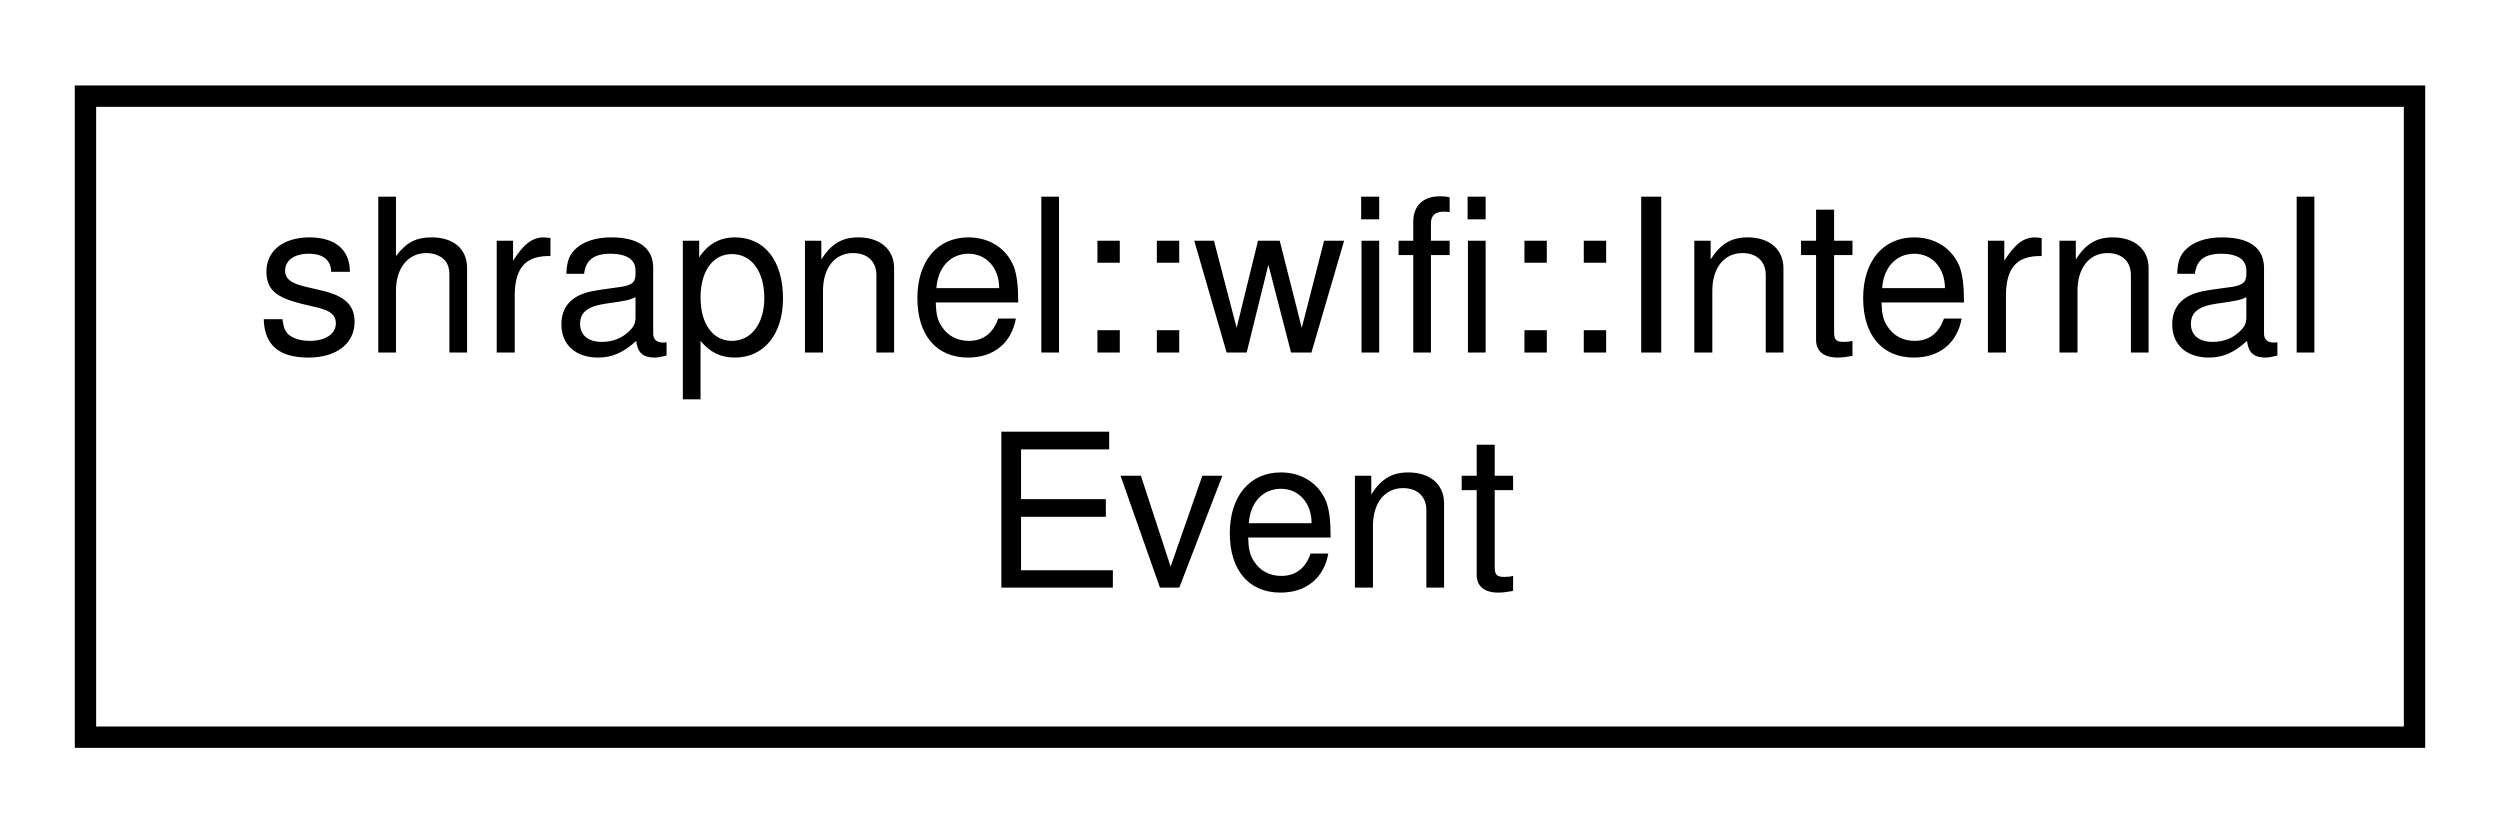
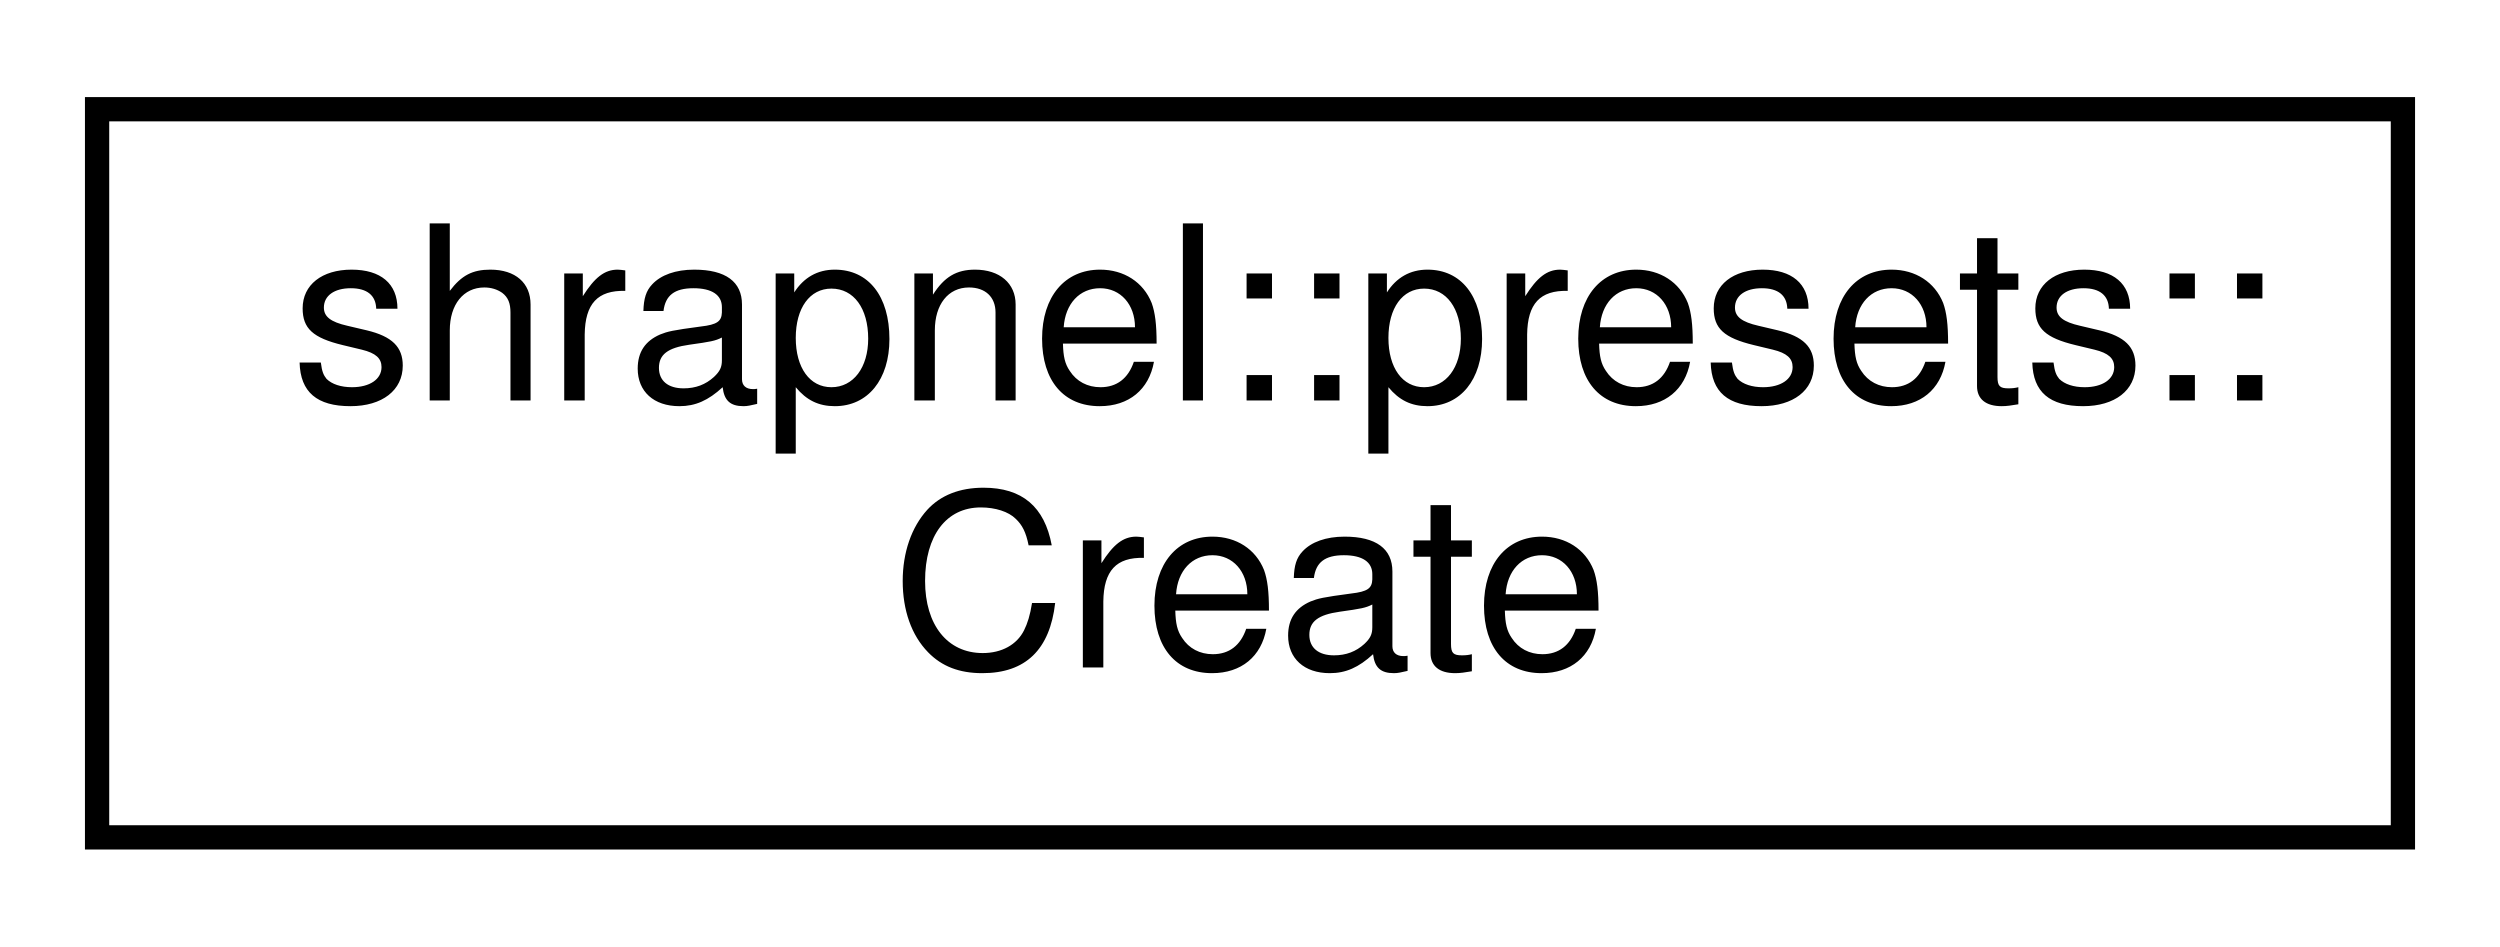
- <svg xmlns="http://www.w3.org/2000/svg" xmlns:xlink="http://www.w3.org/1999/xlink" width="117pt" height="39pt" viewBox="0.00 0.00 117.00 39.00">
+ <svg xmlns="http://www.w3.org/2000/svg" xmlns:xlink="http://www.w3.org/1999/xlink" width="103pt" height="39pt" viewBox="0.00 0.00 103.00 39.00">
  <g id="graph0" class="graph" transform="scale(1 1) rotate(0) translate(4 35)">
    <g id="node1" class="node">
      <g id="a_node1">
-         <a xlink:href="structshrapnel_1_1wifi_1_1InternalEvent.html" target="_top" xlink:title=" ">
-           <polygon fill="none" stroke="black" points="0,-0.5 0,-30.5 109,-30.5 109,-0.5 0,-0.5" />
-           <text text-anchor="start" x="8" y="-18.5" font-family="Helvetica,sans-Serif" font-size="10.00">shrapnel::wifi::Internal</text>
-           <text text-anchor="middle" x="54.5" y="-7.5" font-family="Helvetica,sans-Serif" font-size="10.00">Event</text>
+         <a xlink:href="structshrapnel_1_1presets_1_1Create.html" target="_top" xlink:title=" ">
+           <polygon fill="none" stroke="black" points="0,-0.5 0,-30.5 95,-30.5 95,-0.5 0,-0.5" />
+           <text text-anchor="start" x="8" y="-18.5" font-family="Helvetica,sans-Serif" font-size="10.00">shrapnel::presets::</text>
+           <text text-anchor="middle" x="47.5" y="-7.5" font-family="Helvetica,sans-Serif" font-size="10.00">Create</text>
        </a>
      </g>
    </g>
  </g>
</svg>
